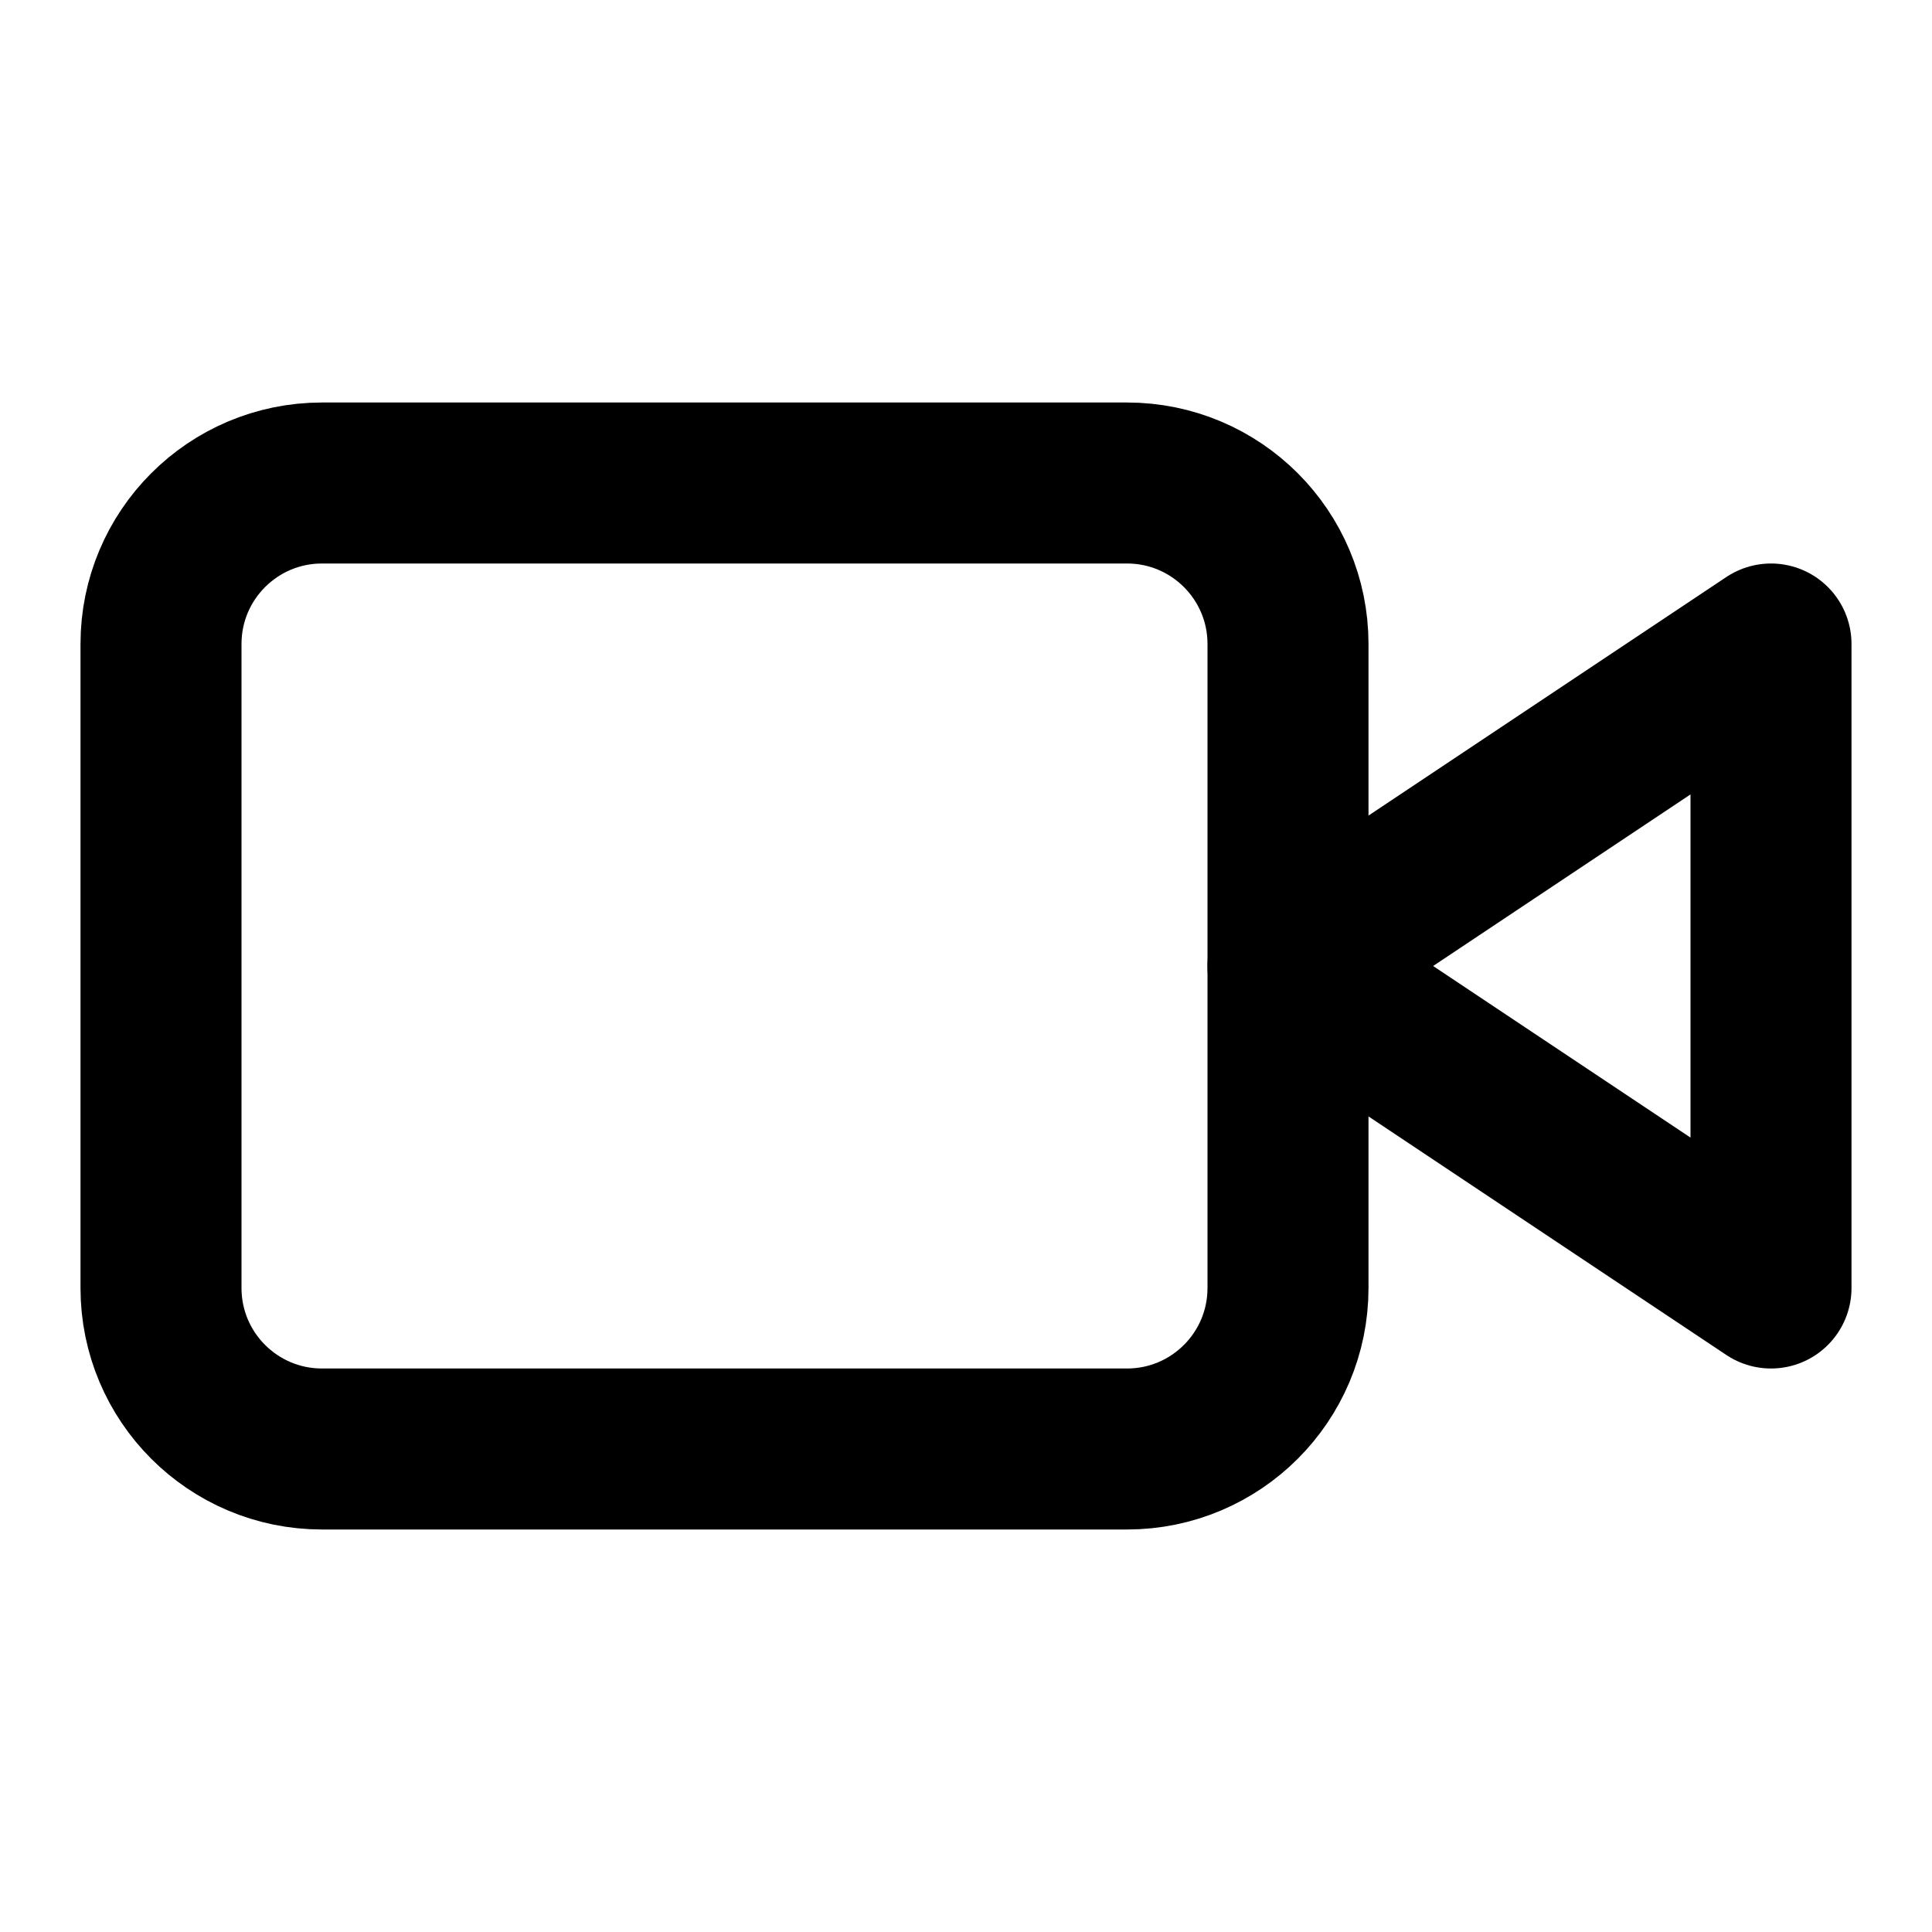
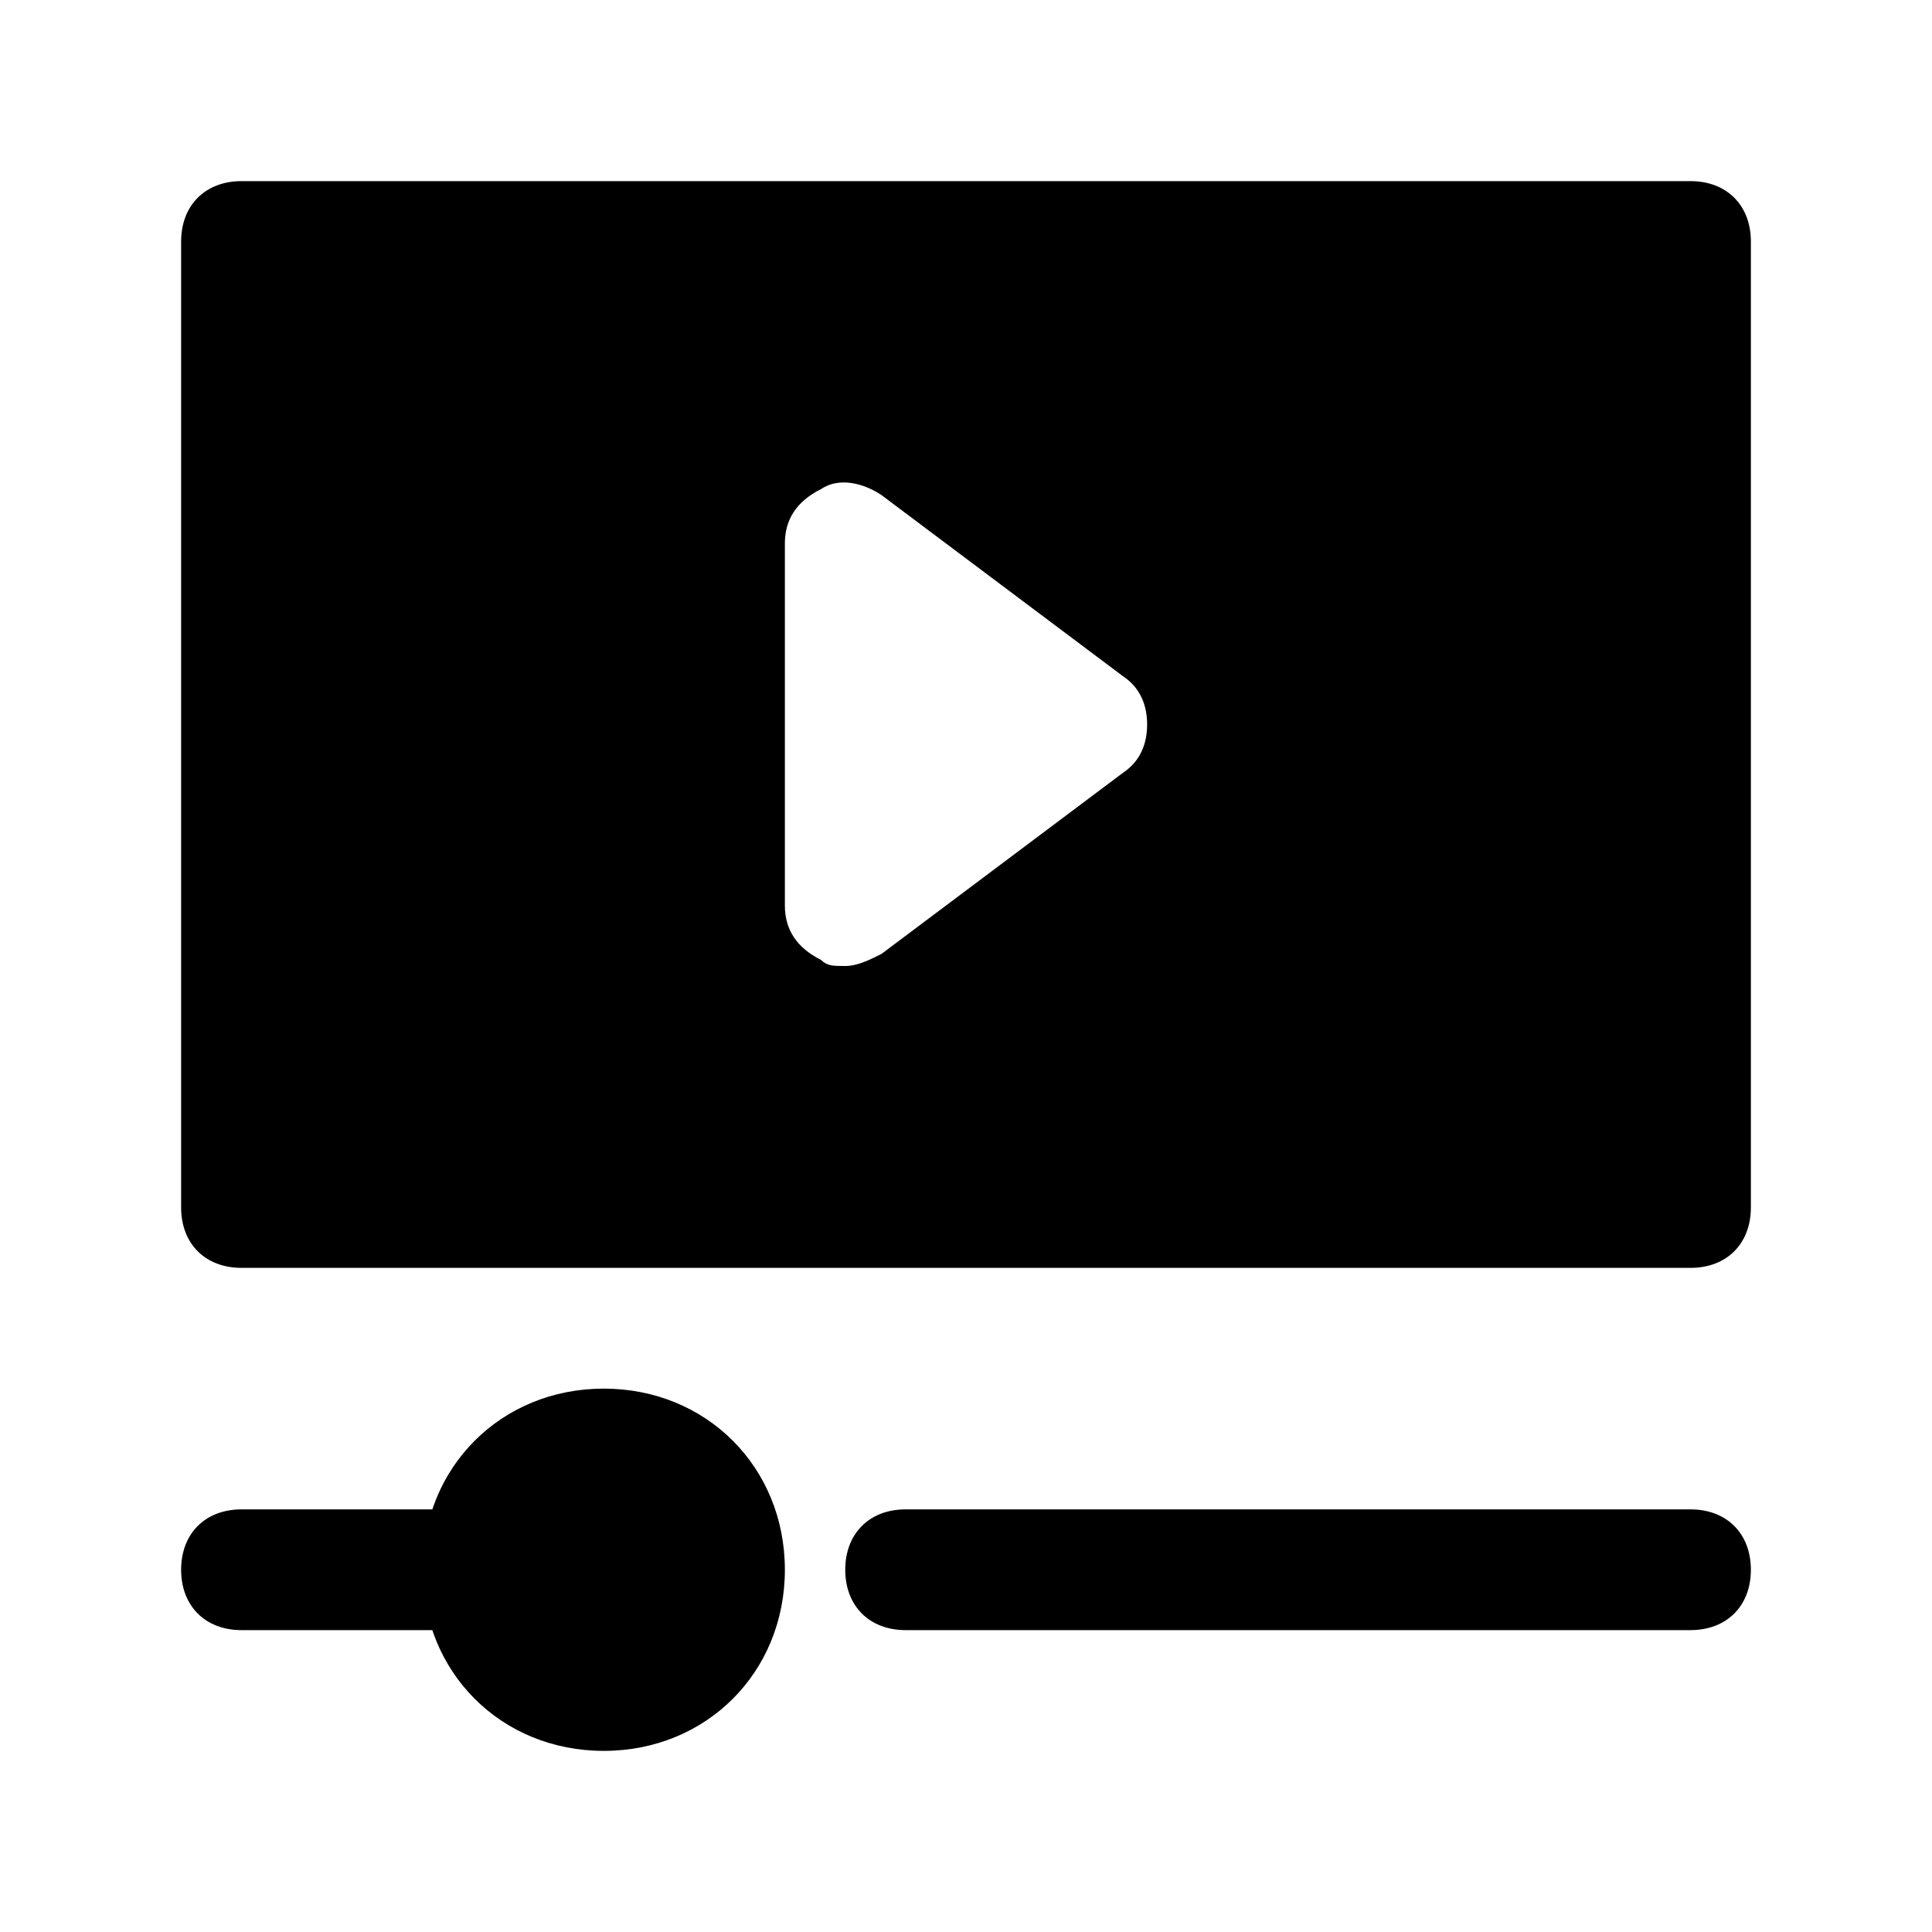
- <svg xmlns="http://www.w3.org/2000/svg" fill="none" stroke="currentColor" stroke-linecap="round" stroke-linejoin="round" stroke-width="2" viewBox="0 0 24 24">
-   <path d="m22 8-6 4 6 4V8Z" />
-   <rect x="2" y="6" width="14" height="12" rx="2" ry="2" />
+ <svg xmlns="http://www.w3.org/2000/svg" width="800px" height="800px" fill="#000000" version="1.1" viewBox="0 0 32 32" xml:space="preserve">
+   <path d="m28 3h-24c-0.6 0-1 0.4-1 1v16c0 0.6 0.4 1 1 1h24c0.6 0 1-0.4 1-1v-16c0-0.6-0.4-1-1-1zm-9.4 9.8-4 3c-0.2 0.1-0.4 0.2-0.6 0.2s-0.3 0-0.4-0.1c-0.4-0.2-0.6-0.5-0.6-0.9v-6c0-0.4 0.2-0.7 0.6-0.9 0.3-0.2 0.7-0.1 1 0.1l4 3c0.3 0.2 0.4 0.5 0.4 0.8s-0.1 0.6-0.4 0.8z" />
+   <path d="m10 29c-1.7 0-3-1.3-3-3s1.3-3 3-3 3 1.3 3 3-1.3 3-3 3z" />
+   <path d="m8 27h-4c-0.6 0-1-0.4-1-1s0.4-1 1-1h4c0.6 0 1 0.4 1 1s-0.4 1-1 1z" />
+   <path d="m28 27h-13c-0.6 0-1-0.4-1-1s0.4-1 1-1h13c0.6 0 1 0.4 1 1s-0.4 1-1 1z" />
</svg>
